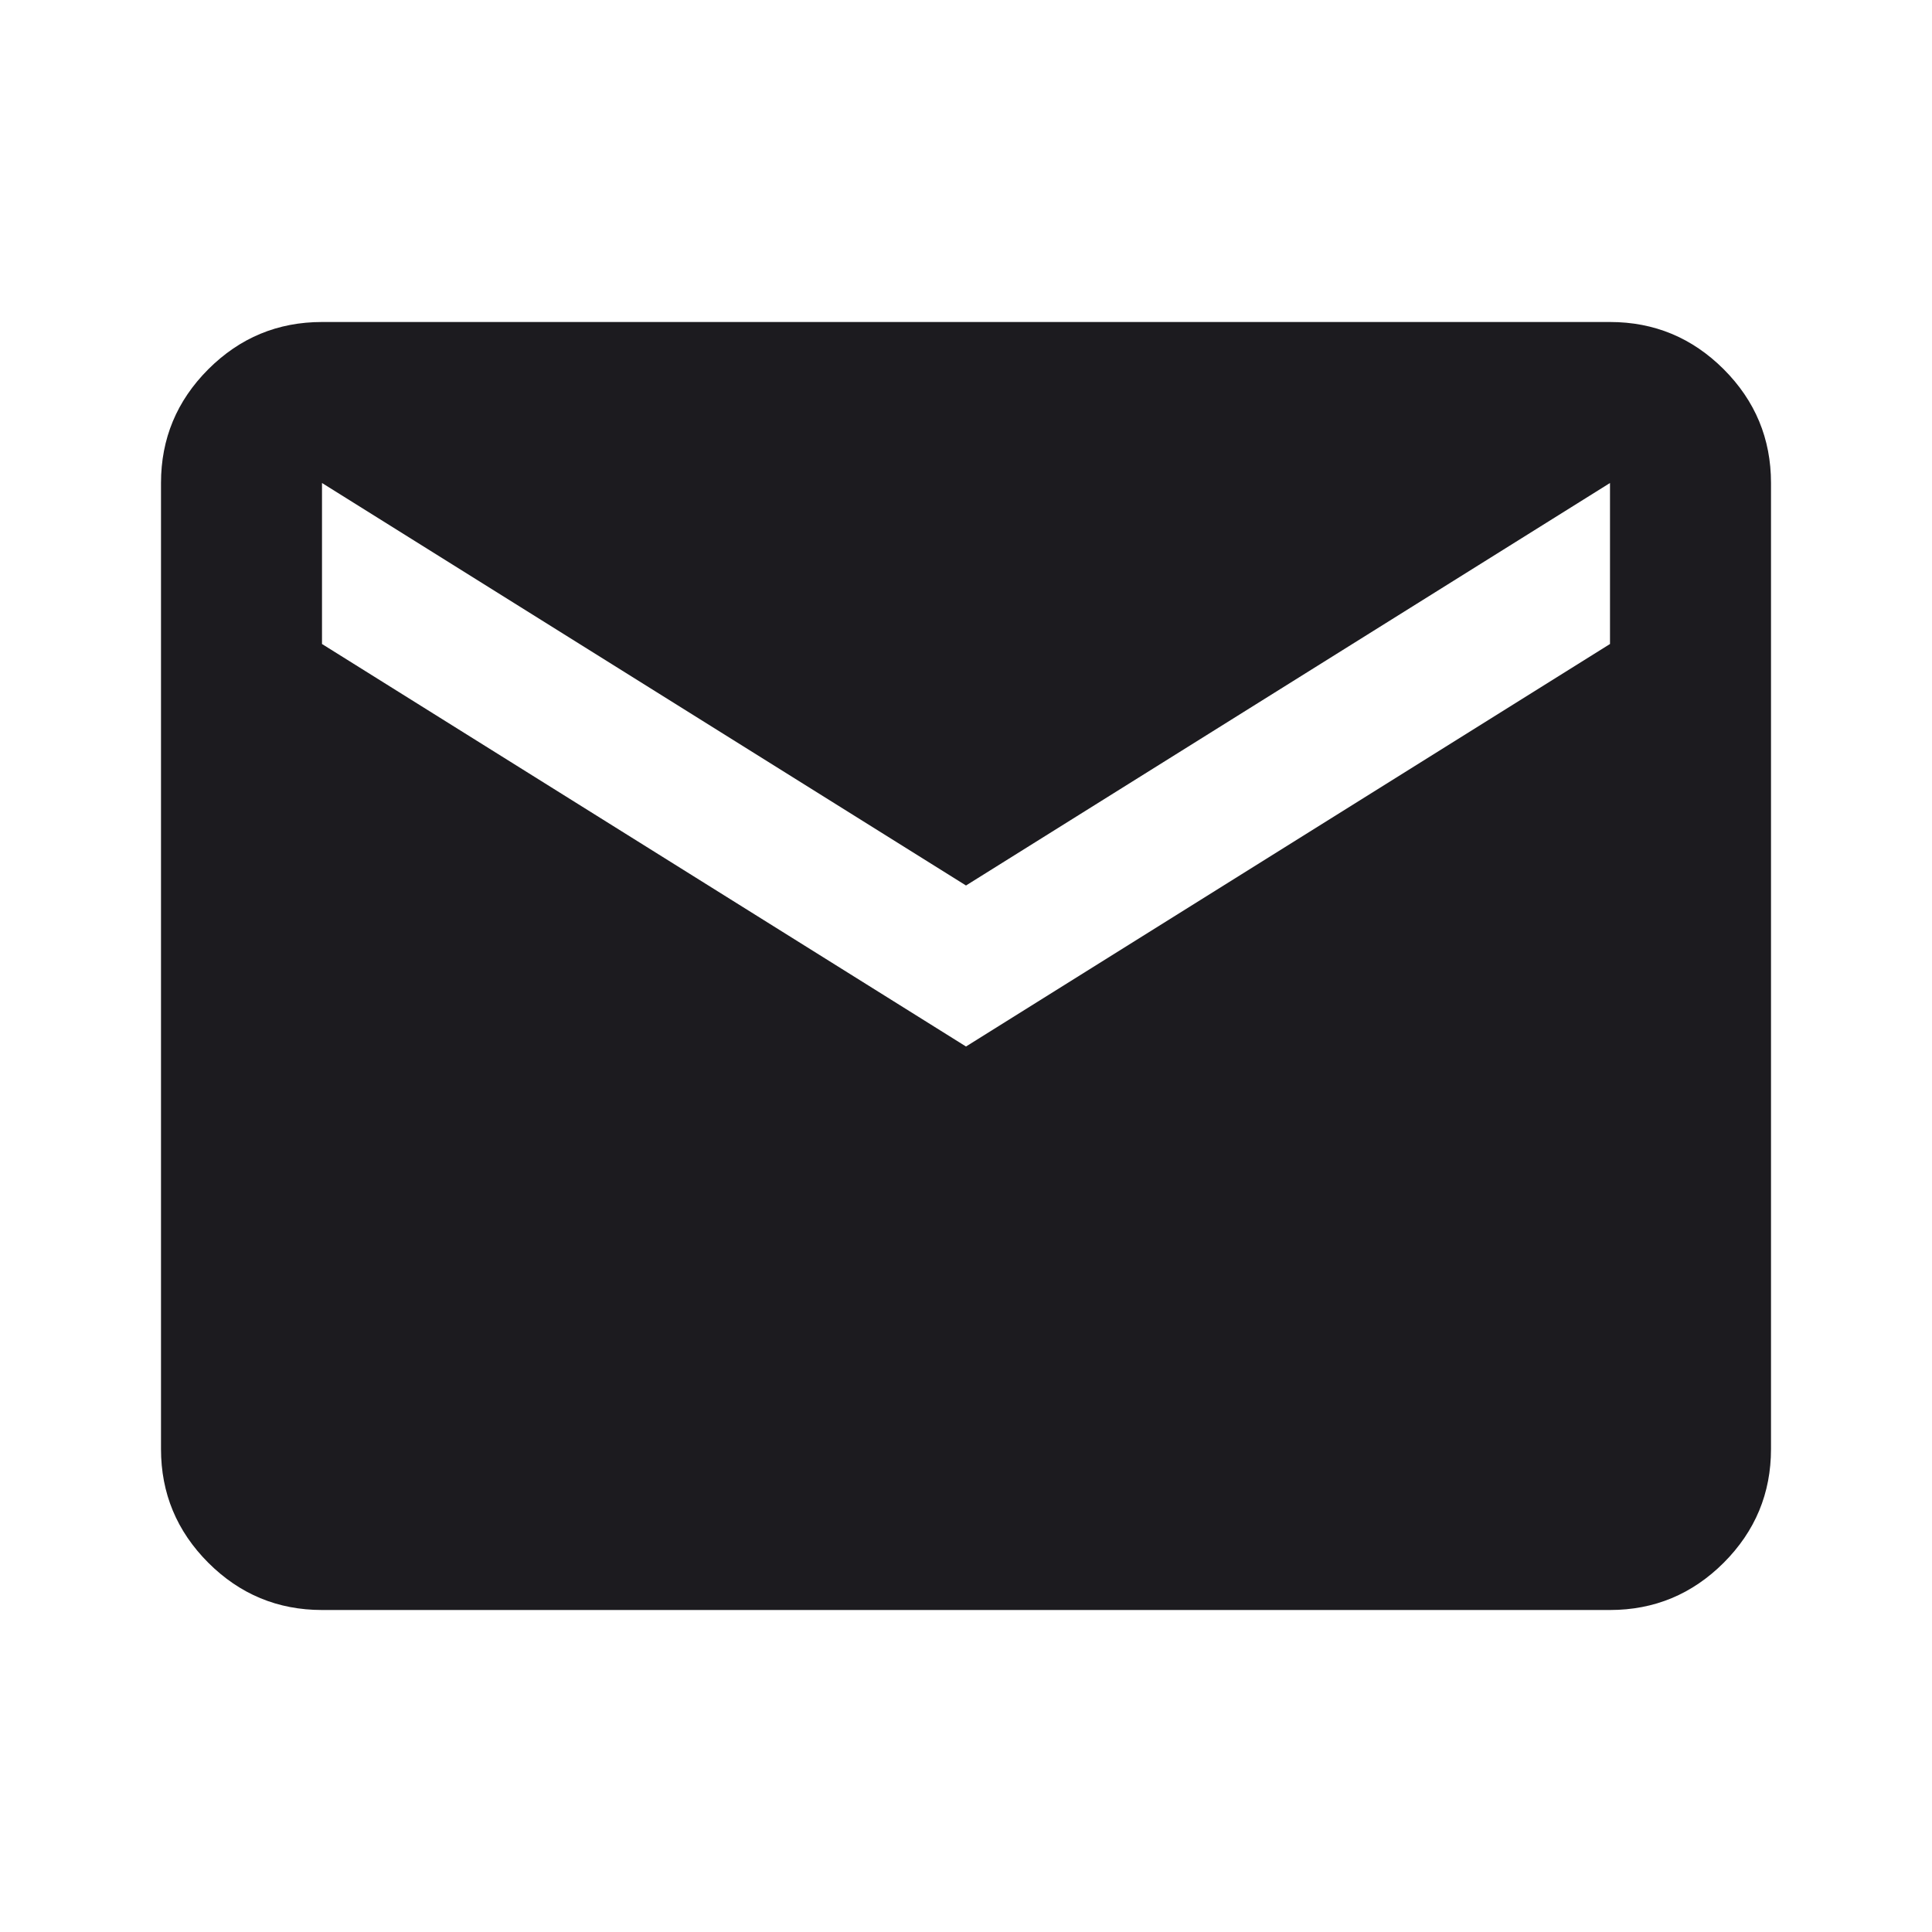
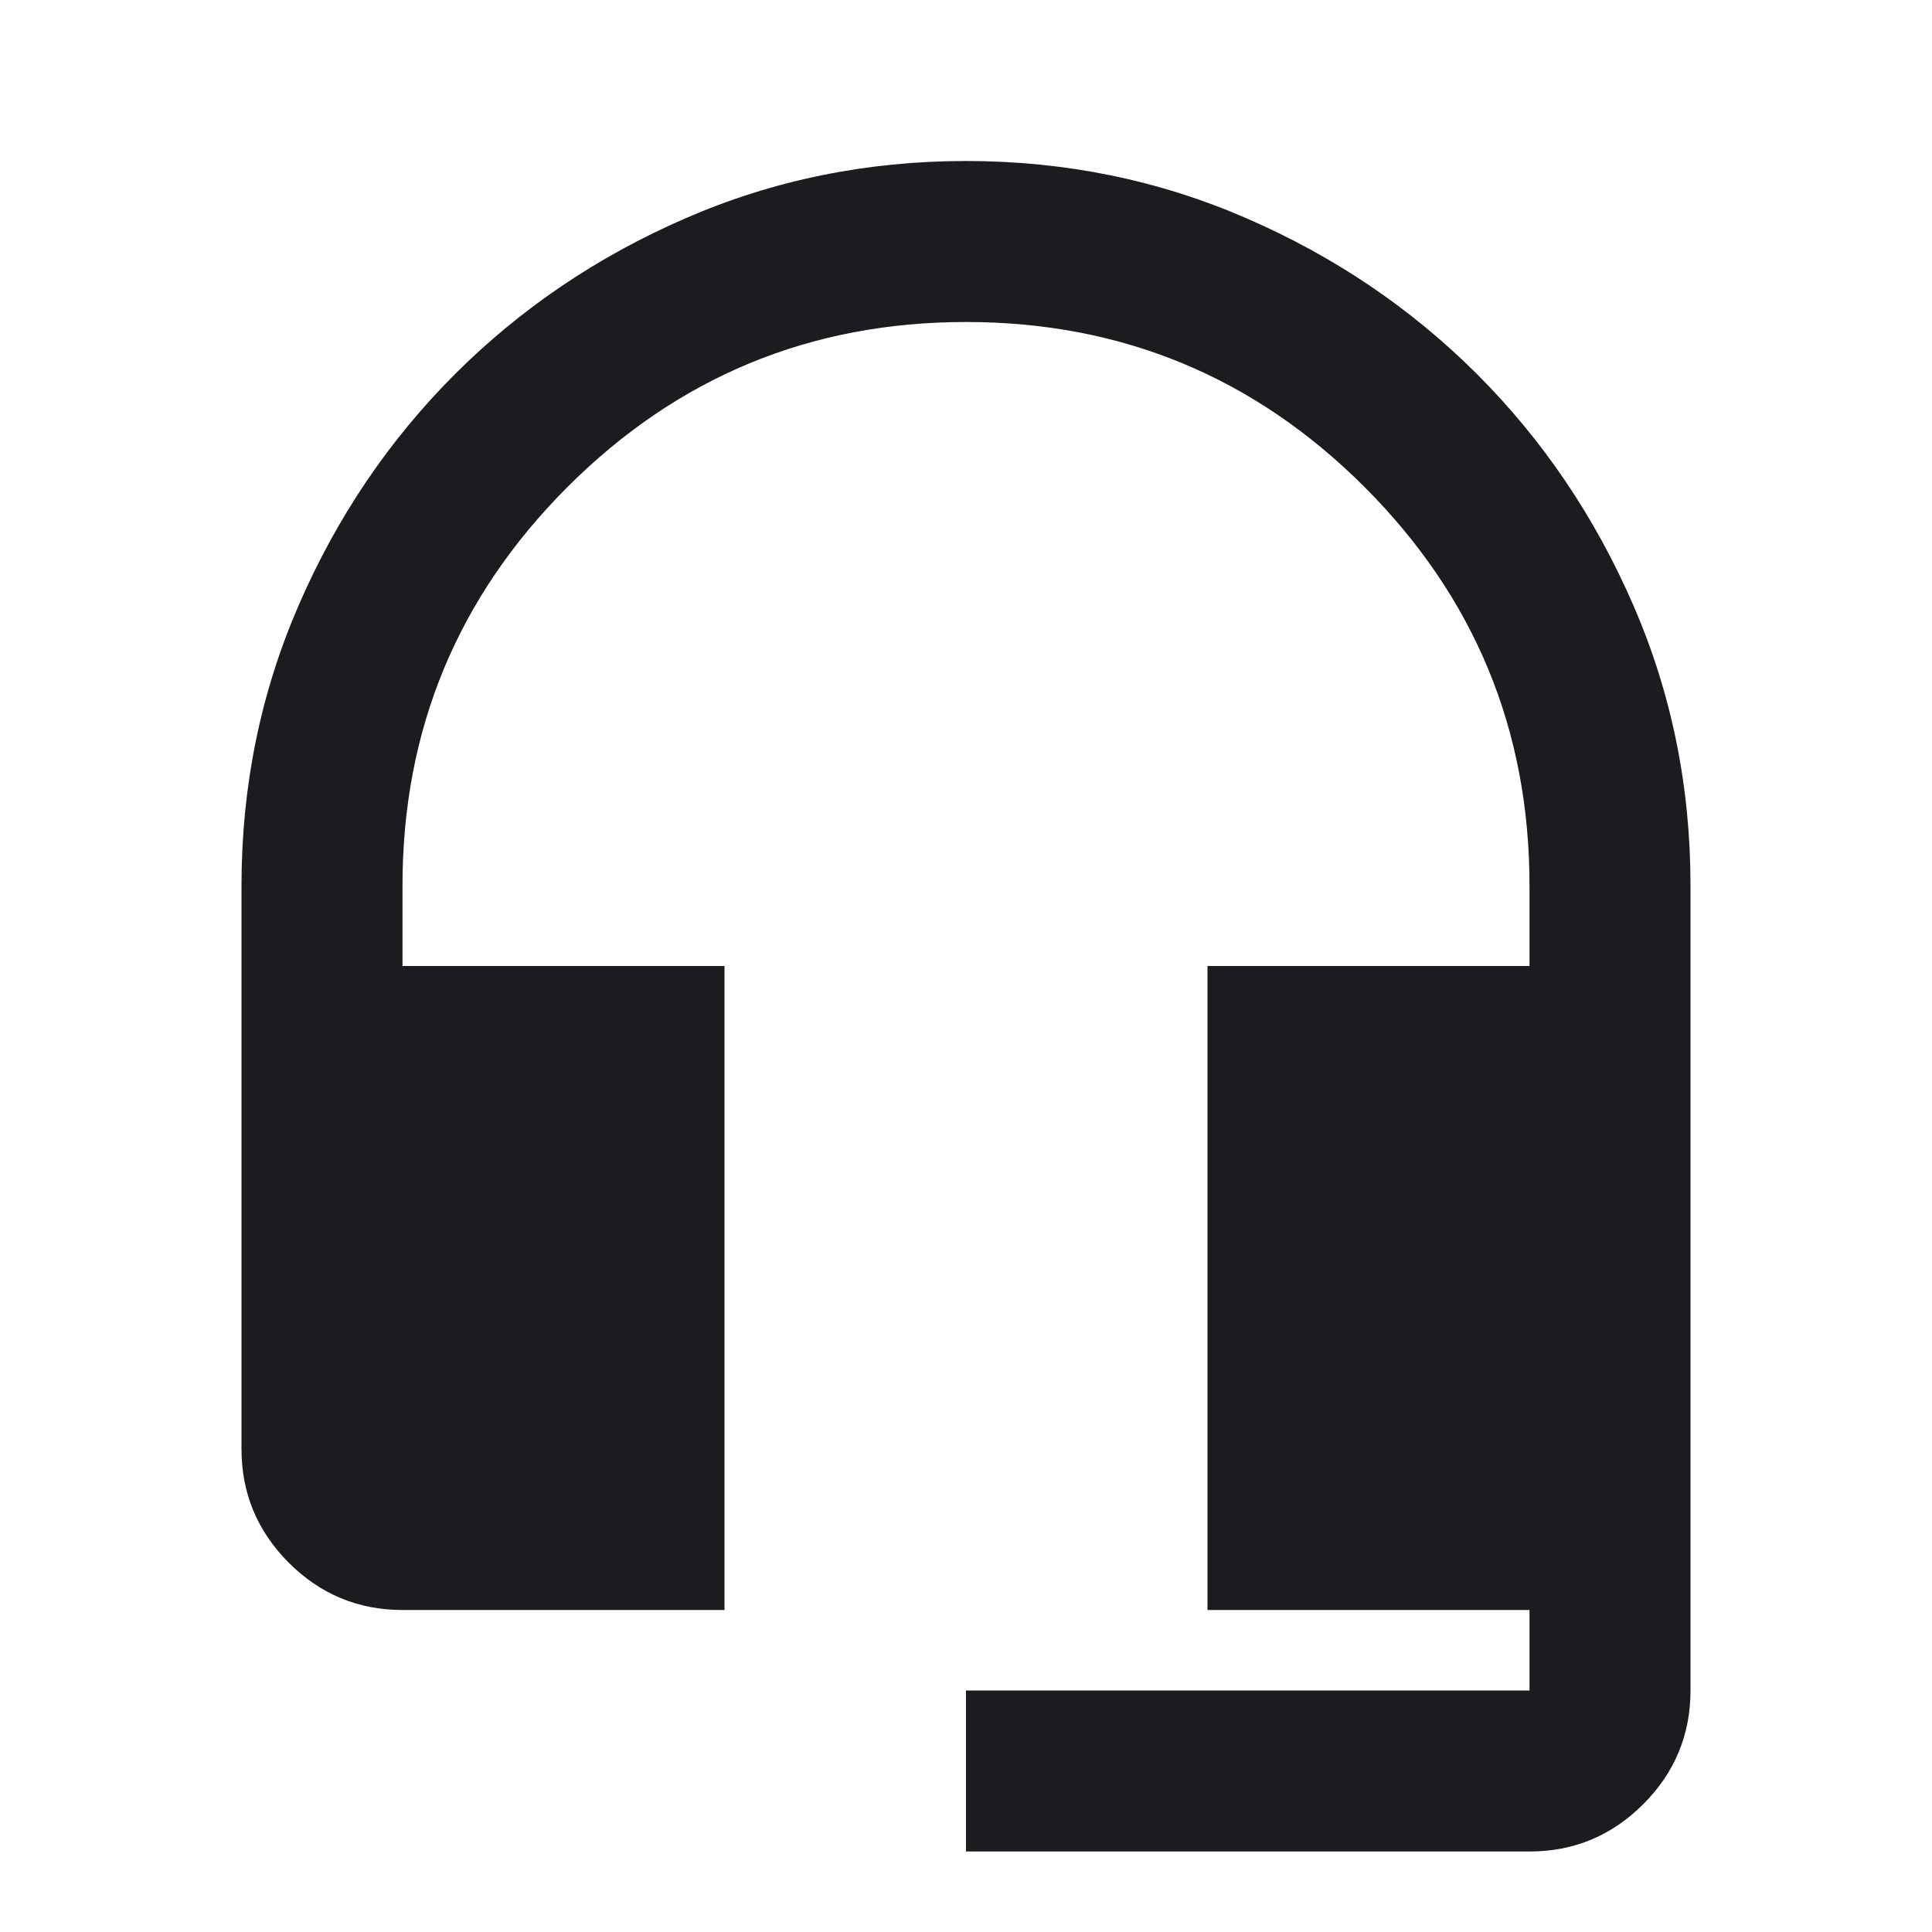
<svg xmlns="http://www.w3.org/2000/svg" width="30" height="30" viewBox="0 0 30 30" fill="none">
-   <mask id="mask0_987_9138" style="mask-type:alpha" maskUnits="userSpaceOnUse" x="0" y="0" width="30" height="30">
+   <mask id="mask0_2239_648" style="mask-type:alpha" maskUnits="userSpaceOnUse" x="0" y="0" width="30" height="30">
    <rect width="30" height="30" fill="#D9D9D9" />
  </mask>
-   <g mask="url(#mask0_987_9138)">
-     <path d="M5 25C4.312 25 3.724 24.755 3.234 24.266C2.745 23.776 2.5 23.188 2.5 22.5V7.5C2.5 6.812 2.745 6.224 3.234 5.734C3.724 5.245 4.312 5 5 5H25C25.688 5 26.276 5.245 26.766 5.734C27.255 6.224 27.5 6.812 27.5 7.5V22.5C27.5 23.188 27.255 23.776 26.766 24.266C26.276 24.755 25.688 25 25 25H5ZM15 16.25L25 10V7.5L15 13.75L5 7.5V10L15 16.25Z" fill="#1C1B1F" />
+   <g mask="url(#mask0_2239_648)">
+     <path d="M15 28.75V26.25H23.75V25H18.75V15H23.75V13.75C23.75 11.333 22.896 9.271 21.188 7.562C19.479 5.854 17.417 5 15 5C12.583 5 10.521 5.854 8.812 7.562C7.104 9.271 6.25 11.333 6.25 13.75V15H11.25V25H6.25C5.562 25 4.974 24.755 4.484 24.266C3.995 23.776 3.75 23.188 3.75 22.5V13.75C3.75 12.208 4.047 10.755 4.641 9.391C5.234 8.026 6.042 6.833 7.062 5.812C8.083 4.792 9.276 3.984 10.641 3.391C12.005 2.797 13.458 2.5 15 2.5C16.542 2.5 17.995 2.797 19.359 3.391C20.724 3.984 21.917 4.792 22.938 5.812C23.958 6.833 24.766 8.026 25.359 9.391C25.953 10.755 26.25 12.208 26.25 13.75V26.25C26.25 26.938 26.005 27.526 25.516 28.016C25.026 28.505 24.438 28.75 23.75 28.75H15Z" fill="#1C1B1F" />
  </g>
</svg>
